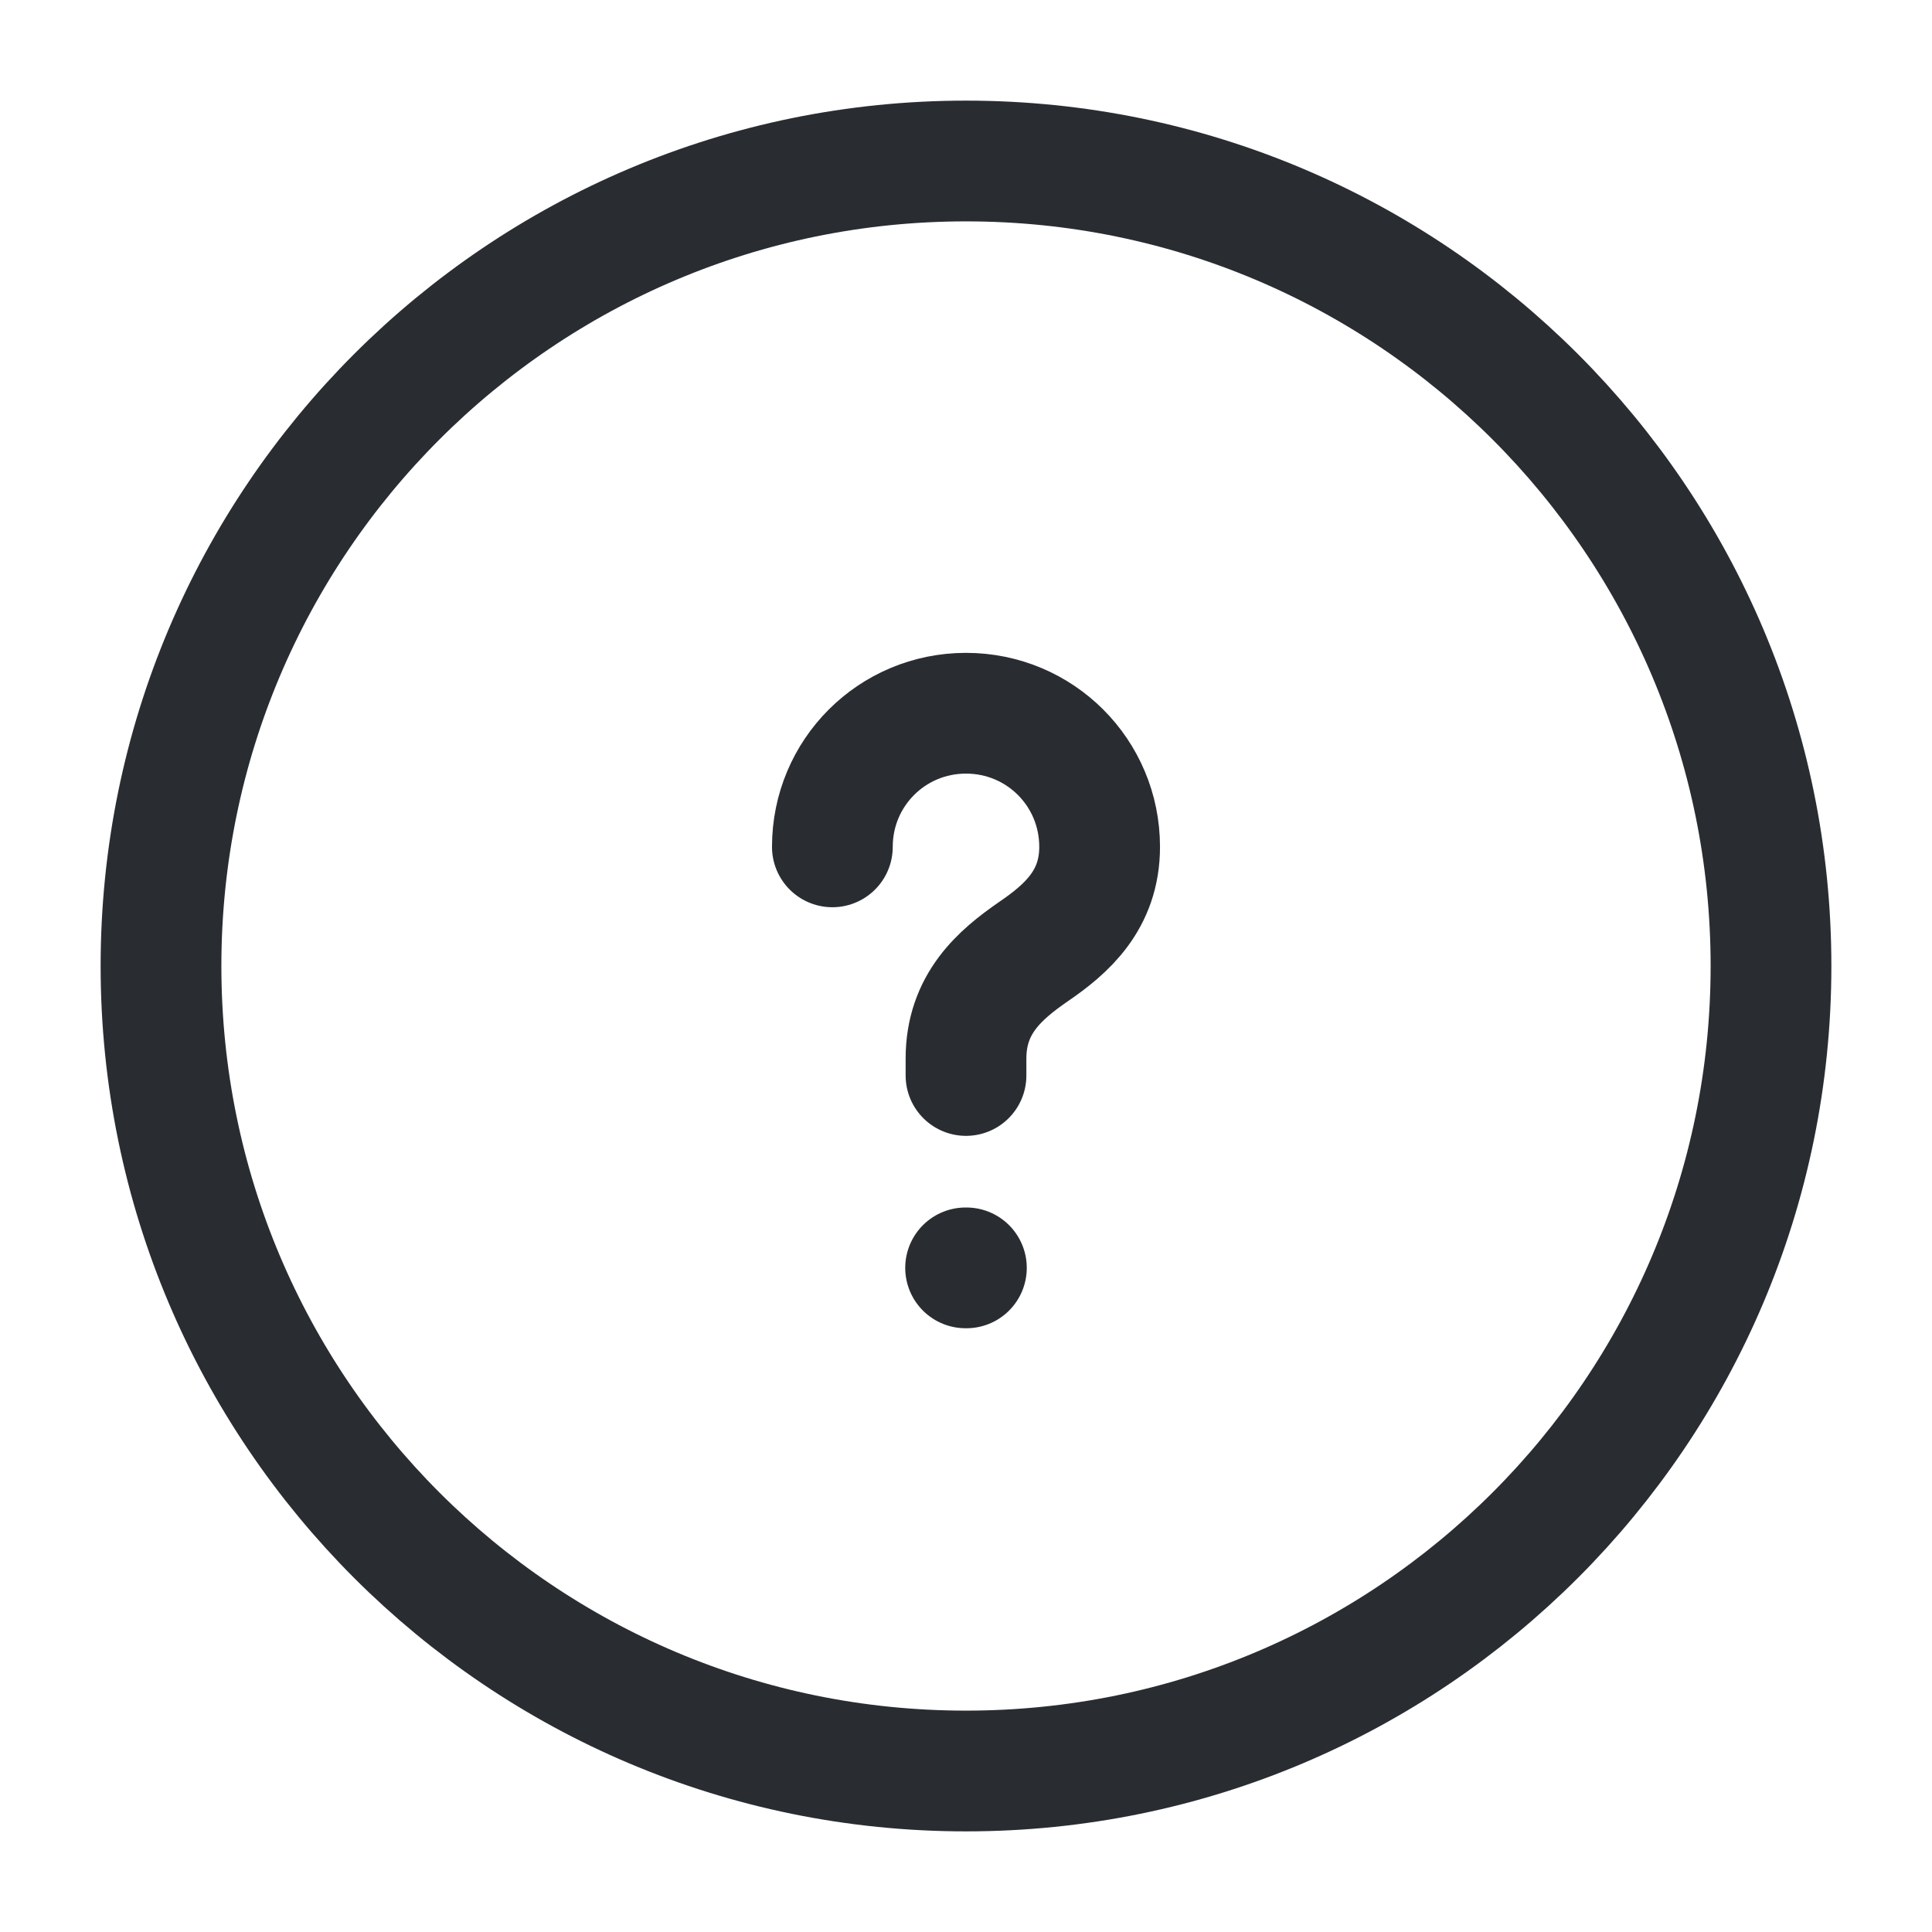
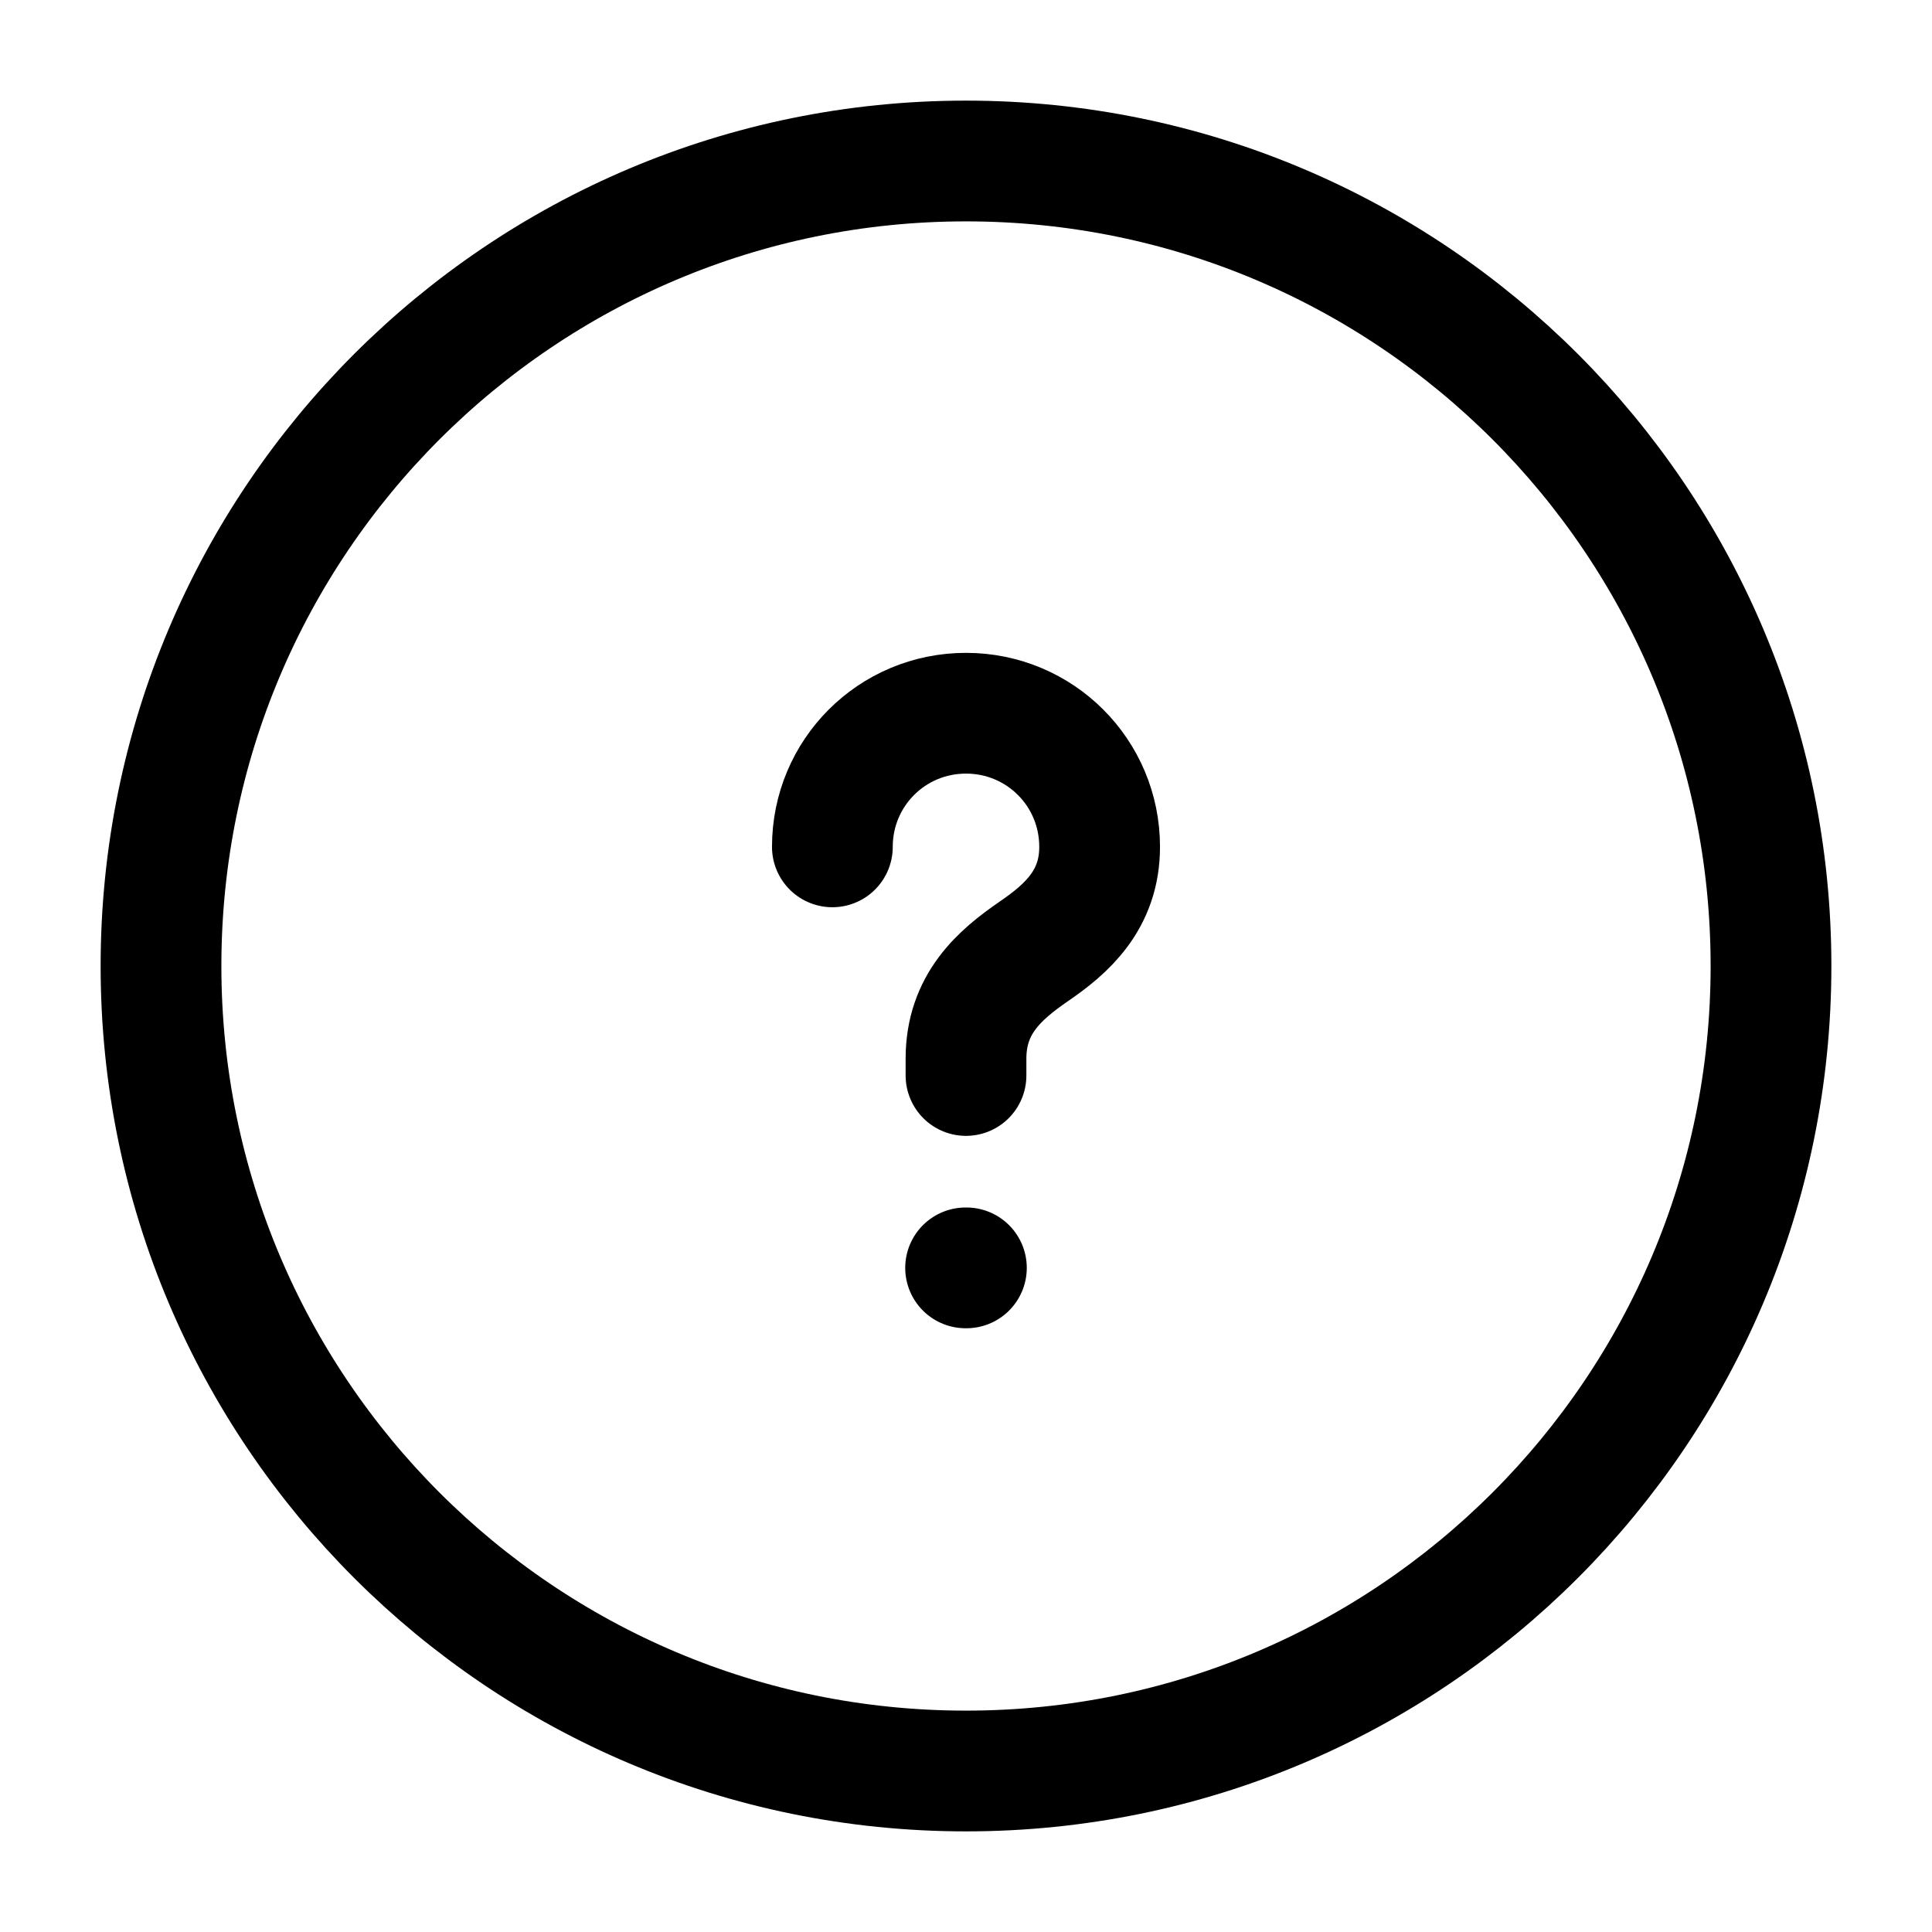
<svg xmlns="http://www.w3.org/2000/svg" width="24" height="24" viewBox="0 0 24 24" fill="none">
-   <path d="M12 22C17.523 22 22 17.523 22 12C22 6.477 17.523 2 12 2C6.477 2 2 6.477 2 12C2 17.523 6.477 22 12 22Z" stroke="#292D32" stroke-width="1.5" stroke-linecap="round" stroke-linejoin="round" />
-   <path d="M12 13.36V13.15C12 12.47 12.42 12.11 12.84 11.82C13.25 11.54 13.66 11.18 13.66 10.52C13.66 9.6 12.92 8.86 12 8.86C11.08 8.86 10.34 9.6 10.34 10.52" stroke="#292D32" stroke-width="1.5" stroke-linecap="round" stroke-linejoin="round" />
-   <path d="M11.995 15.75H12.005" stroke="#292D32" stroke-width="1.5" stroke-linecap="round" stroke-linejoin="round" />
+   <path d="M12 22C17.523 22 22 17.523 22 12C22 6.477 17.523 2 12 2C6.477 2 2 6.477 2 12C2 17.523 6.477 22 12 22Z" stroke="currentColor" stroke-width="1.5" stroke-linecap="round" stroke-linejoin="round" />
+   <path d="M12 13.36V13.15C12 12.47 12.42 12.11 12.84 11.82C13.25 11.54 13.66 11.18 13.66 10.52C13.66 9.6 12.92 8.86 12 8.86C11.08 8.86 10.34 9.6 10.34 10.52" stroke="currentColor" stroke-width="1.5" stroke-linecap="round" stroke-linejoin="round" />
+   <path d="M11.995 15.75H12.005" stroke="currentColor" stroke-width="1.5" stroke-linecap="round" stroke-linejoin="round" />
</svg>
